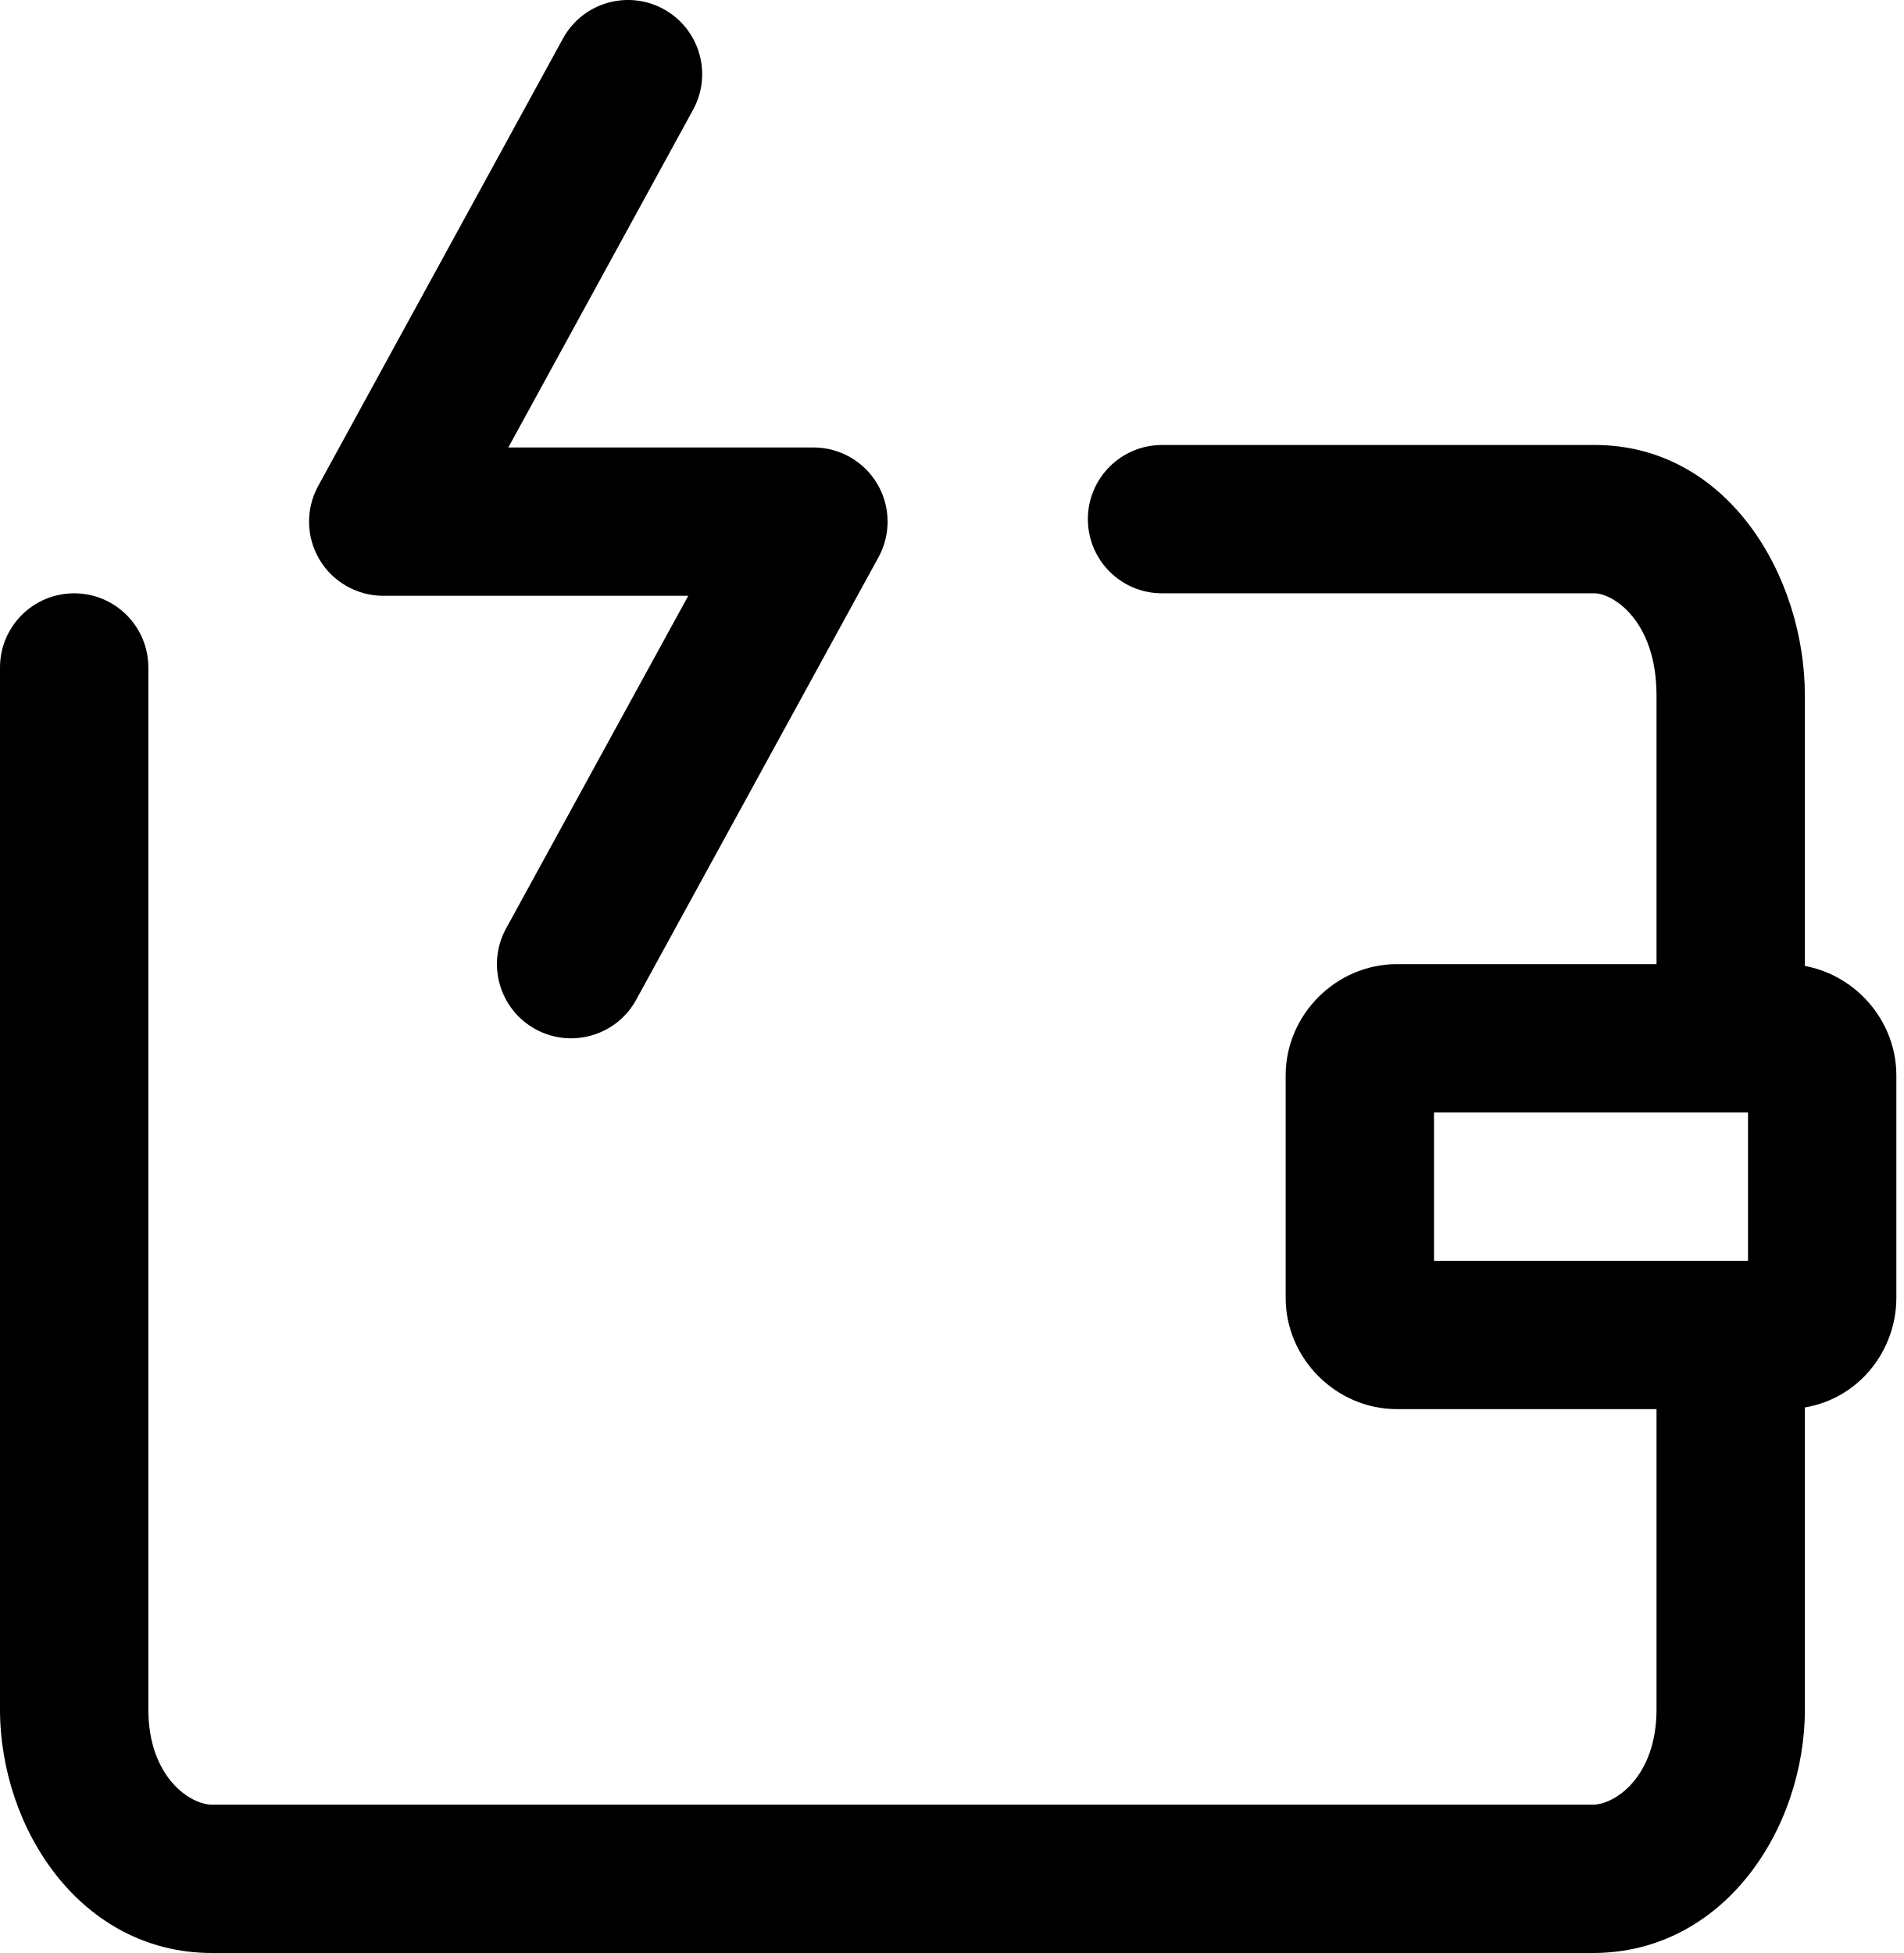
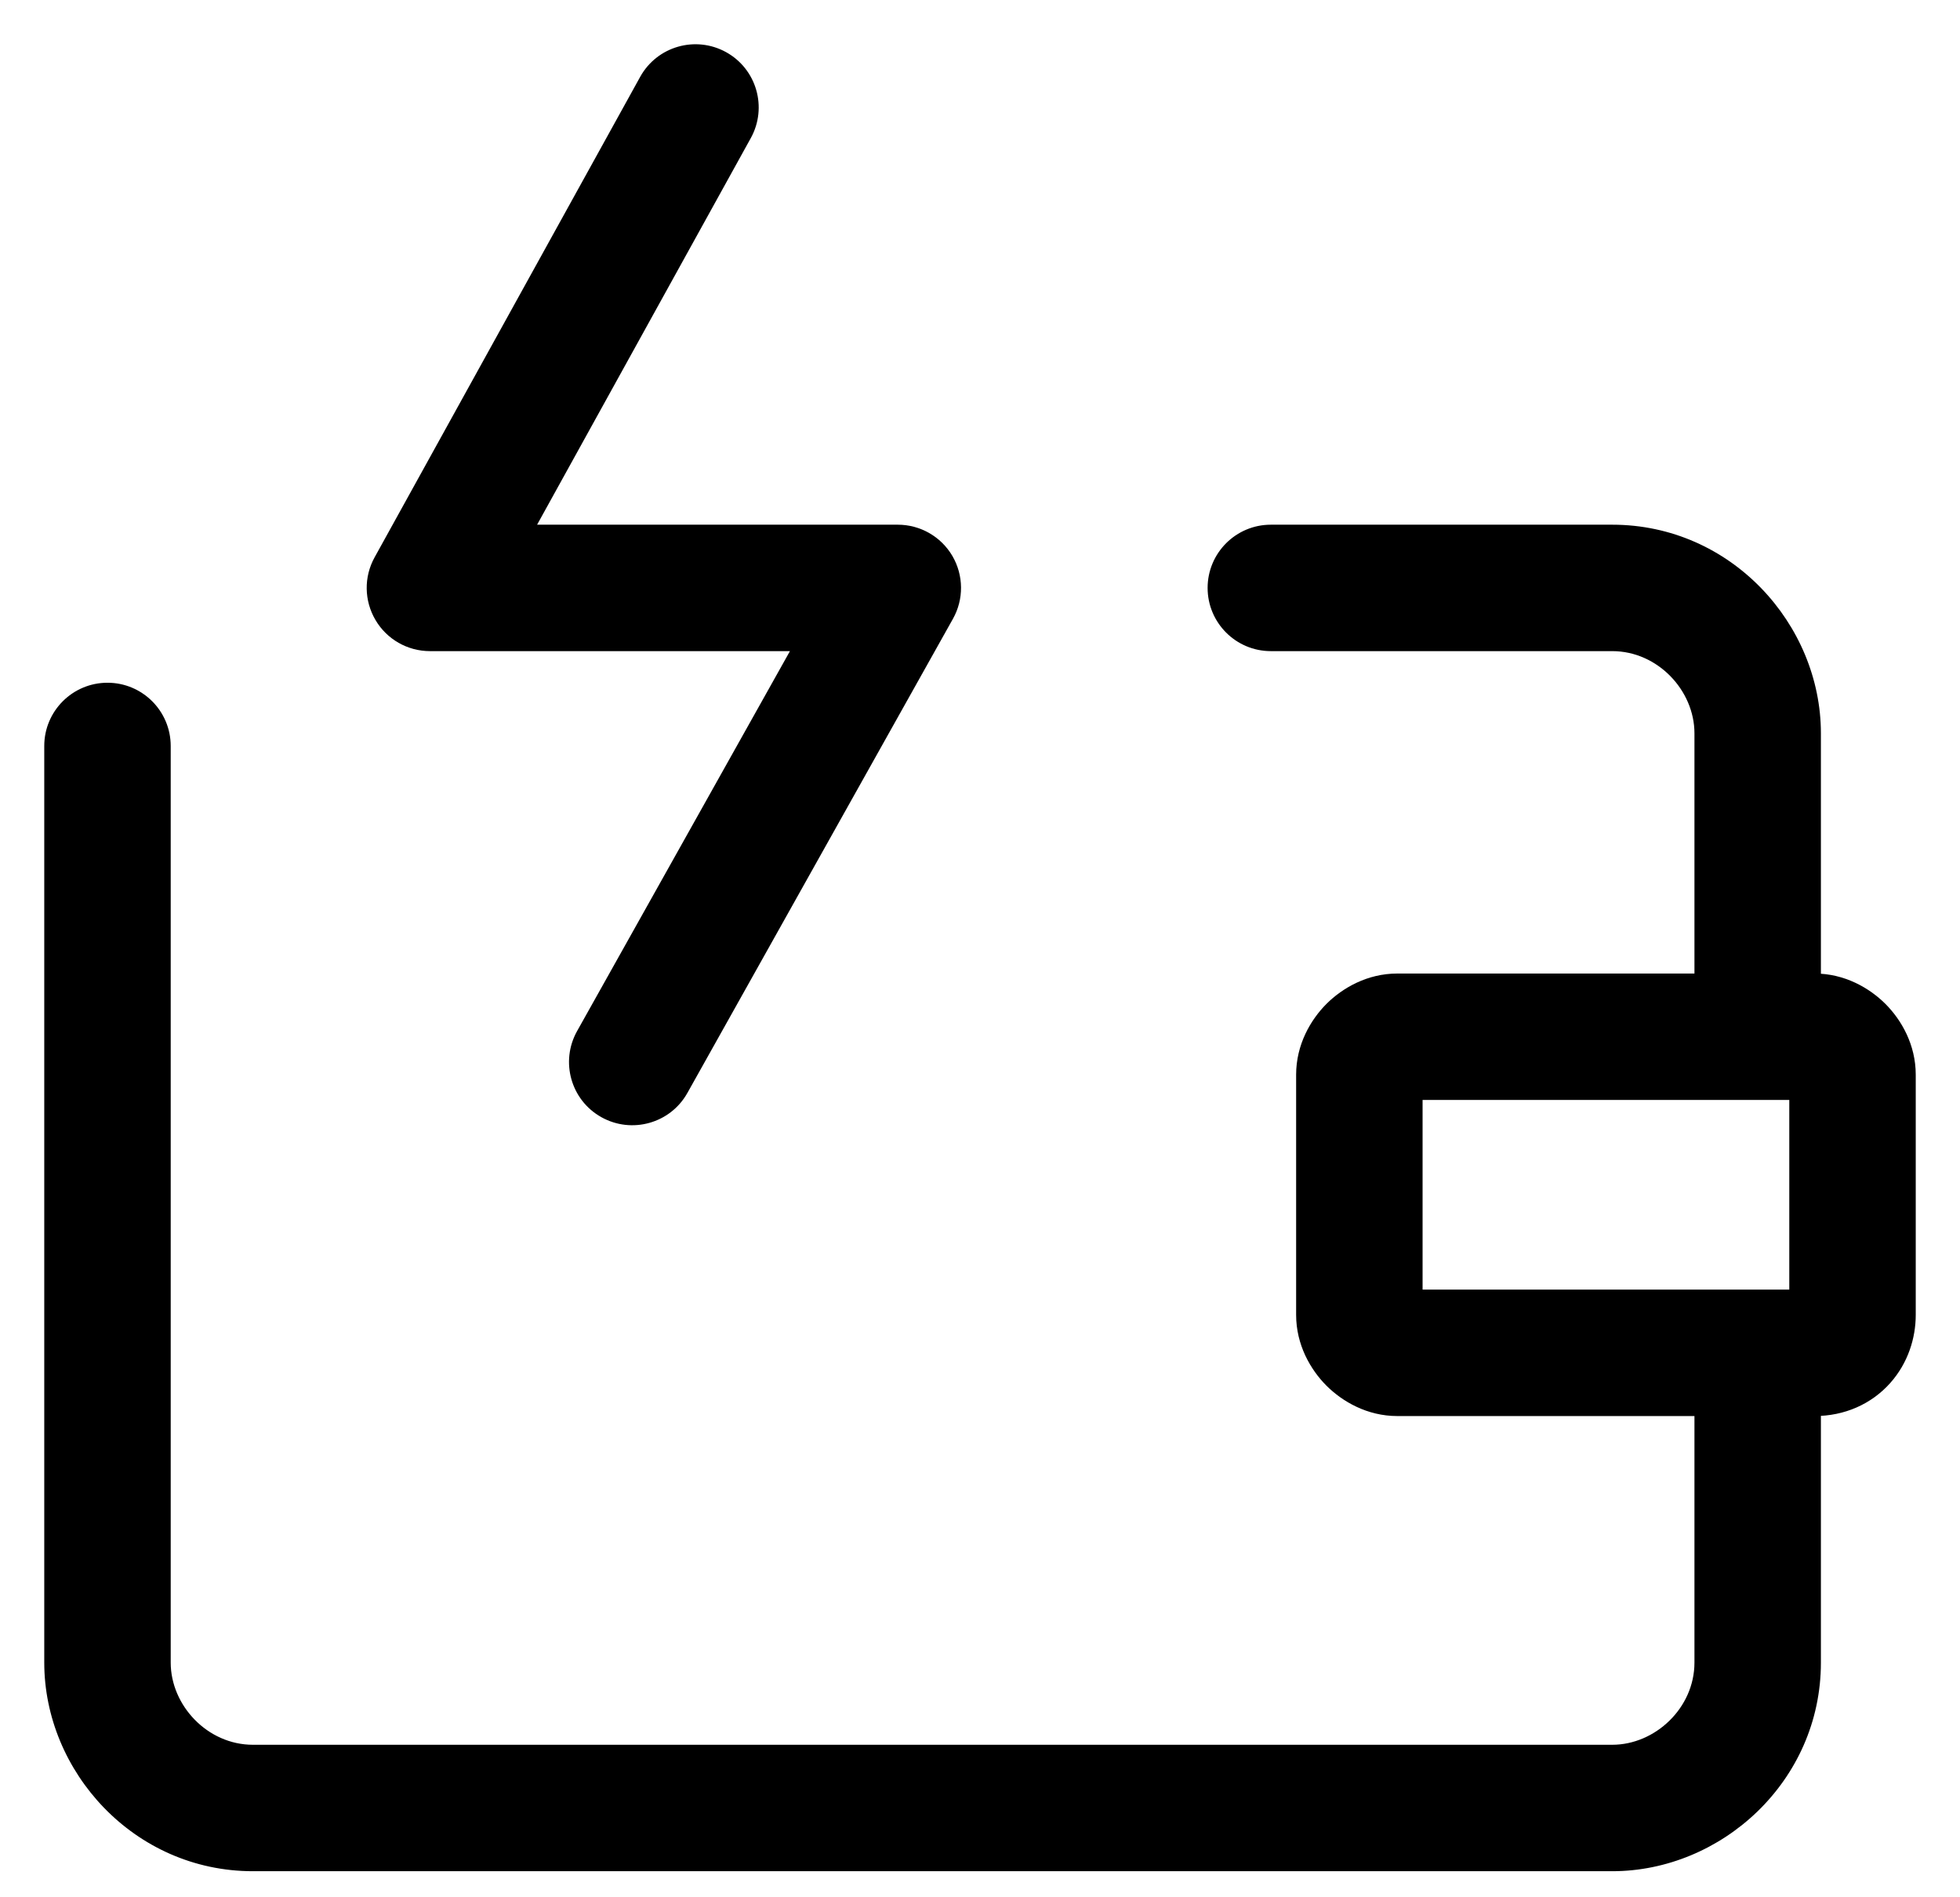
- <svg xmlns="http://www.w3.org/2000/svg" width="77" height="79" viewBox="0 0 77 79" fill="none">
-   <path fill-rule="evenodd" clip-rule="evenodd" d="M3 24C4.657 24 6 25.343 6 27V69.14C6 71.892 7.697 73 8.575 73H64.425C65.303 73 67 71.892 67 69.14V56.4C67 54.743 68.343 53.4 70 53.4C71.657 53.4 73 54.743 73 56.4V69.14C73 73.983 69.719 79 64.425 79H8.575C3.28 79 0 73.983 0 69.14V27C0 25.343 1.343 24 3 24Z" fill="black" />
-   <path fill-rule="evenodd" clip-rule="evenodd" d="M44 21C44 19.343 45.343 18 47 18H64.496C69.879 18 73 23.304 73 28.141V40C73 41.657 71.657 43 70 43C68.343 43 67 41.657 67 40V28.141C67 25.072 65.207 24 64.496 24H47C45.343 24 44 22.657 44 21Z" fill="black" />
-   <path fill-rule="evenodd" clip-rule="evenodd" d="M58 45V51H70.7V45H58ZM52 43.5C52 41.043 54.043 39 56.5 39H72.2C74.657 39 76.7 41.043 76.7 43.5V52.5C76.7 54.824 74.887 57 72.2 57H56.5C54.043 57 52 54.957 52 52.5V43.5Z" fill="black" />
-   <path fill-rule="evenodd" clip-rule="evenodd" d="M26.84 0.368C28.293 1.163 28.827 2.986 28.032 4.44L20.56 18.1H32.9C33.96 18.1 34.941 18.659 35.481 19.571C36.021 20.482 36.04 21.611 35.531 22.541L25.731 40.441C24.936 41.894 23.113 42.427 21.659 41.632C20.206 40.836 19.673 39.013 20.468 37.559L27.837 24.1H15.5C14.441 24.1 13.46 23.541 12.919 22.63C12.379 21.719 12.36 20.59 12.868 19.66L22.768 1.56C23.563 0.107 25.386 -0.427 26.84 0.368Z" fill="black" />
+ <svg xmlns="http://www.w3.org/2000/svg" width="31" height="30" viewBox="0 0 31 30" fill="none">
+   <path fill-rule="evenodd" clip-rule="evenodd" d="M1.7 10.8C2.252 10.8 2.7 11.248 2.7 11.8V26.3C2.7 26.976 3.28 27.6 4 27.6H25.5C26.176 27.6 26.8 27.02 26.8 26.3V21.9C26.8 21.348 27.248 20.9 27.8 20.9C28.352 20.9 28.8 21.348 28.8 21.9V26.3C28.8 28.18 27.224 29.6 25.5 29.6H4C2.12 29.6 0.7 28.024 0.7 26.3V11.8C0.7 11.248 1.148 10.8 1.7 10.8Z" fill="black" />
+   <path fill-rule="evenodd" clip-rule="evenodd" d="M19.1 9.3C19.1 8.748 19.548 8.3 20.1 8.3H25.5C27.38 8.3 28.8 9.876 28.8 11.6V15.5C28.8 16.052 28.352 16.5 27.8 16.5C27.248 16.5 26.8 16.052 26.8 15.5V11.6C26.8 10.924 26.22 10.3 25.5 10.3H20.1C19.548 10.3 19.1 9.852 19.1 9.3Z" fill="black" />
+   <path fill-rule="evenodd" clip-rule="evenodd" d="M22.5 17.4V20.4H28.3V17.4H22.5ZM20.98 15.88C21.233 15.628 21.625 15.4 22.1 15.4H28.7C29.175 15.4 29.567 15.628 29.82 15.88C30.073 16.133 30.3 16.525 30.3 17V20.8C30.3 21.163 30.18 21.559 29.897 21.877C29.598 22.213 29.171 22.4 28.7 22.4H22.1C21.625 22.4 21.233 22.172 20.98 21.92C20.728 21.667 20.5 21.275 20.5 20.8V17C20.5 16.525 20.728 16.133 20.98 15.88Z" fill="black" />
+   <path fill-rule="evenodd" clip-rule="evenodd" d="M11.484 0.825C11.967 1.092 12.142 1.7 11.875 2.184L8.495 8.3H14.2C14.555 8.3 14.883 8.488 15.063 8.794C15.242 9.101 15.246 9.479 15.072 9.789L10.872 17.289C10.603 17.77 9.993 17.942 9.511 17.672C9.029 17.403 8.858 16.793 9.127 16.311L12.494 10.3H6.8C6.446 10.3 6.118 10.113 5.939 9.808C5.759 9.503 5.753 9.126 5.925 8.816L10.125 1.216C10.392 0.733 11 0.558 11.484 0.825Z" fill="black" />
</svg>
